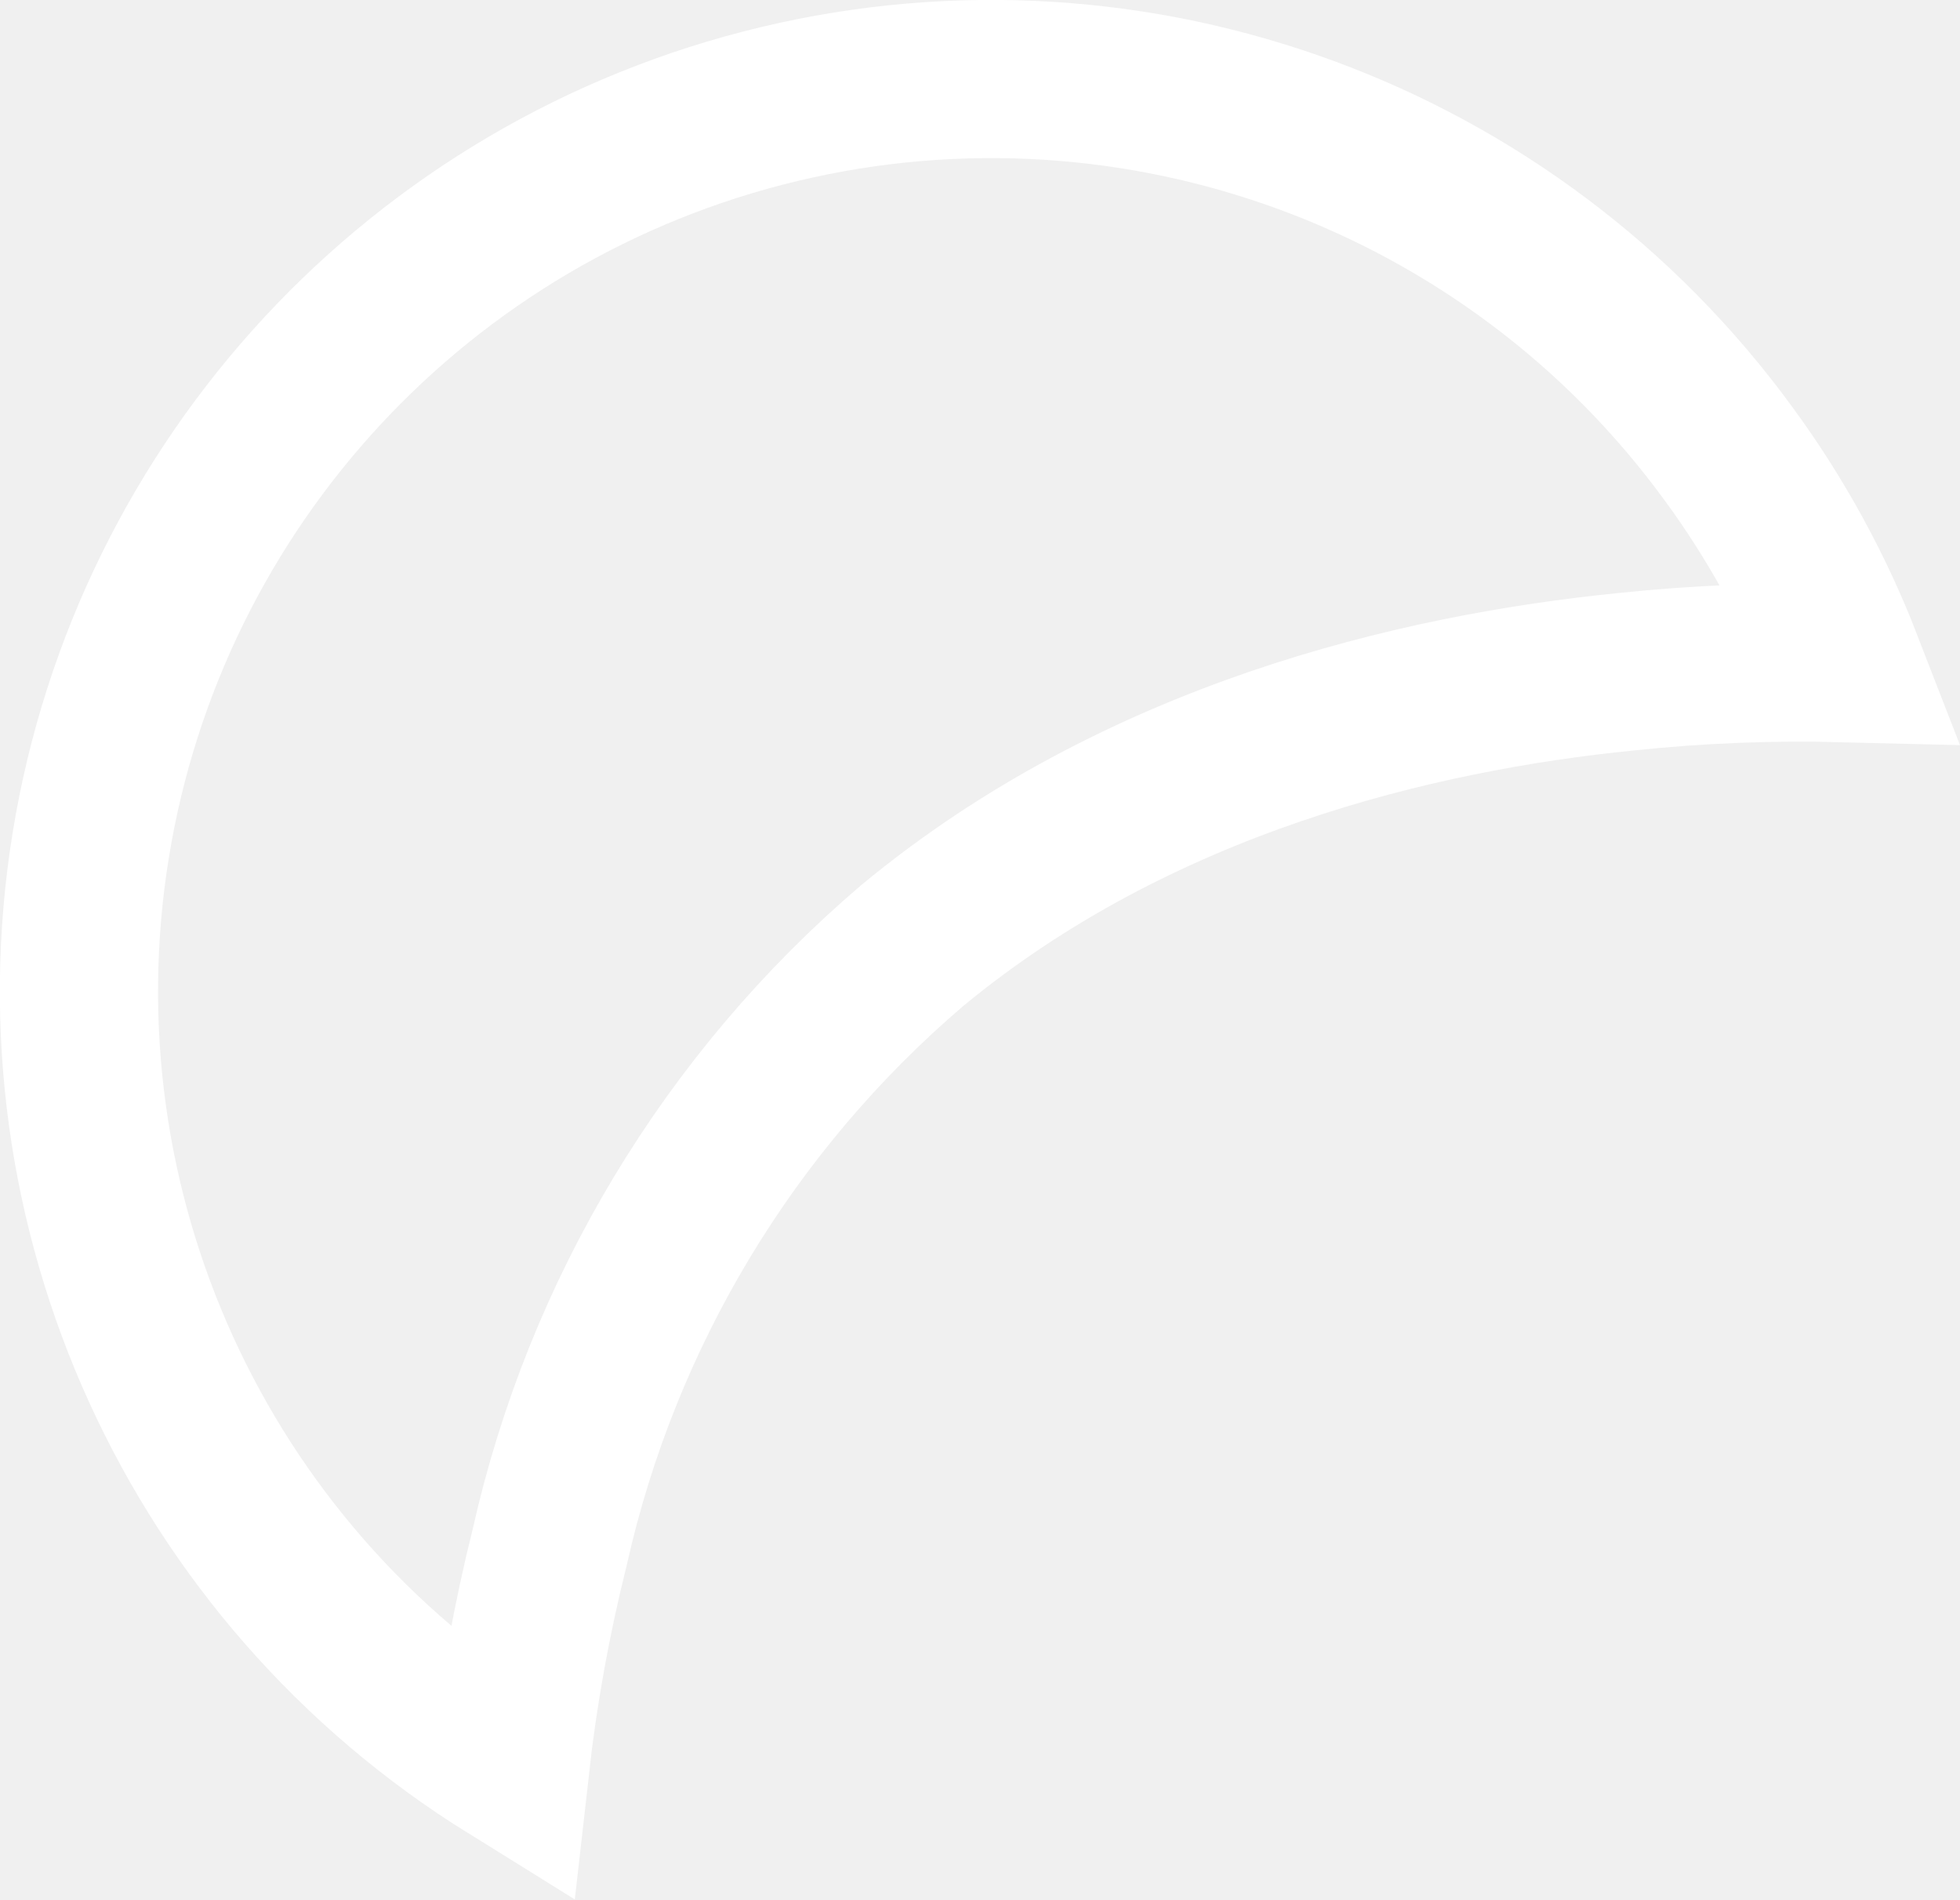
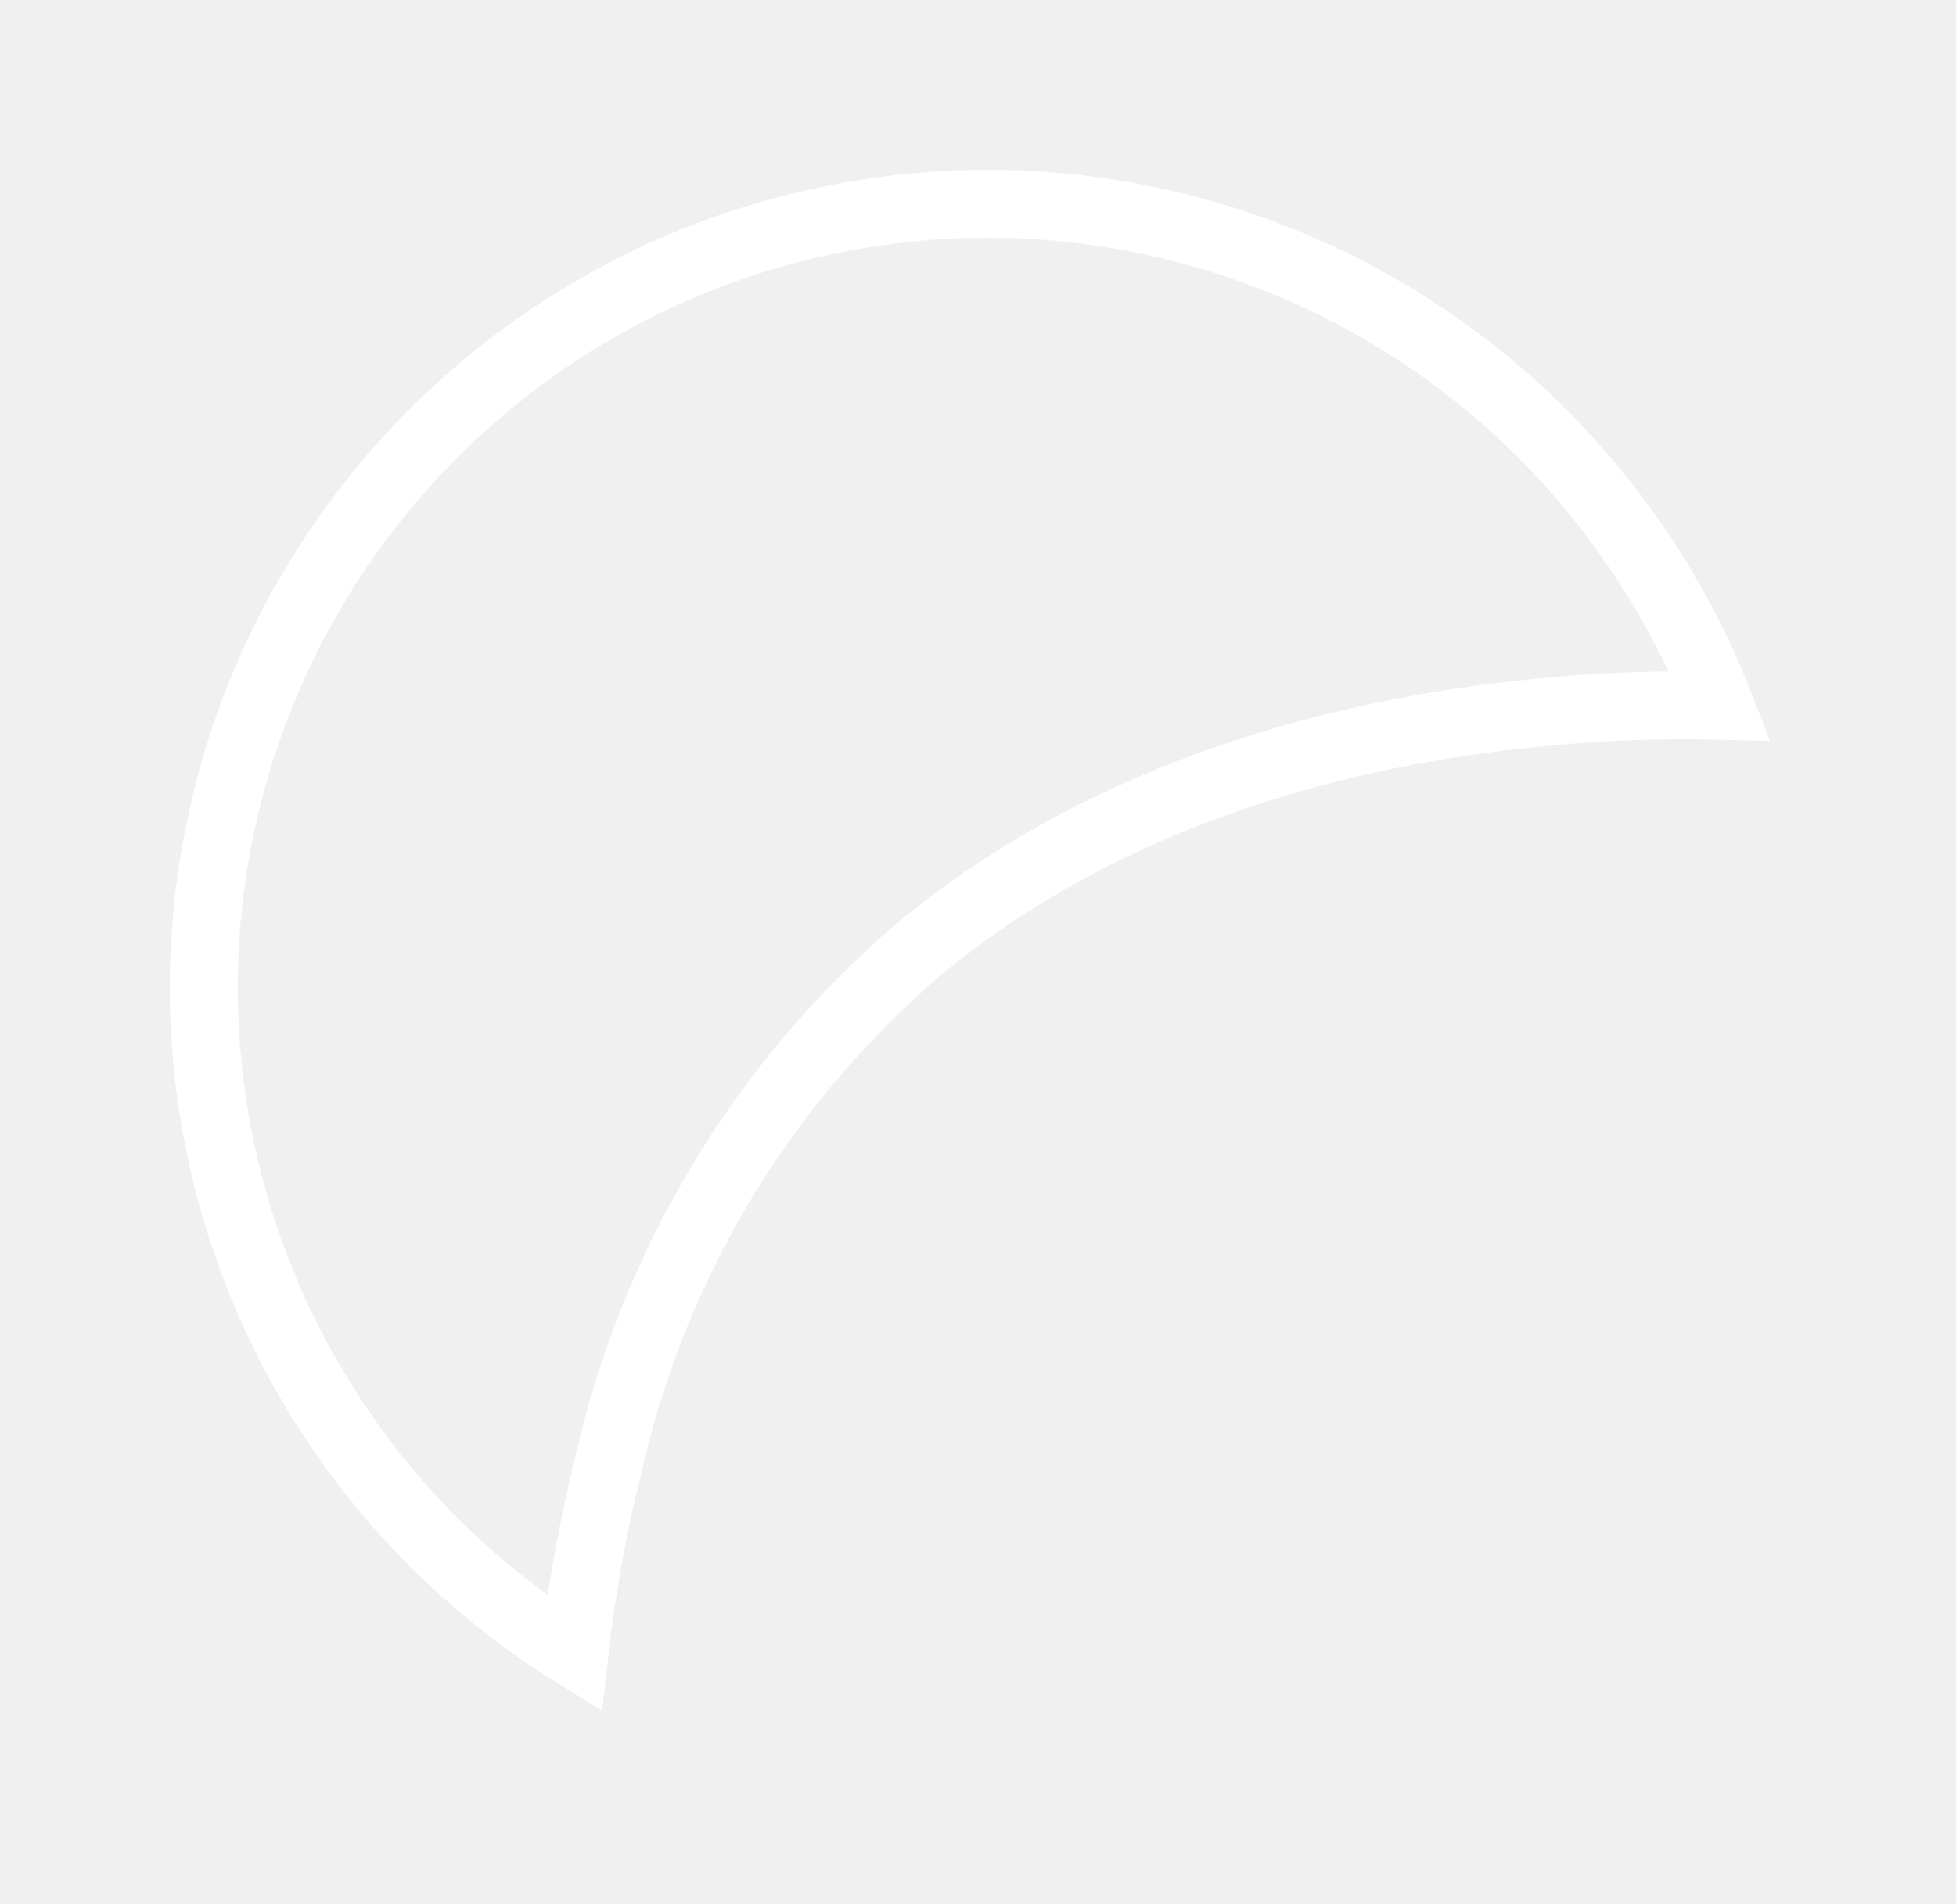
- <svg xmlns="http://www.w3.org/2000/svg" viewBox="0 0 49.56 48.04">
+ <svg xmlns="http://www.w3.org/2000/svg" viewBox="0 0 57.56 56.04">
  <defs>
-     <style>.cls-1{fill:none;stroke:#fff;stroke-miterlimit:10;stroke-width:4px;}</style>
+     <style>.cls-1{fill:none;stroke:#fff;stroke-miterlimit:10;stroke-width:2px;}</style>
  </defs>
  <g id="Layer_2" data-name="Layer 2">
    <g id="Layer_1-2" data-name="Layer 1">
-       <path class="cls-1" d="M43.71,11.48A23.07,23.07,0,1,0,12.9,44.67a42.24,42.24,0,0,1,1-5.54,28.07,28.07,0,0,1,9.16-15.21c5.71-4.73,12.76-6.4,18.05-6.93a42.29,42.29,0,0,1,5.5-.22A23,23,0,0,0,43.71,11.48Z" />
+       <path class="cls-1" transform="translate(4, 4)" d="M43.71,11.48A23.07,23.07,0,1,0,12.9,44.67a42.24,42.24,0,0,1,1-5.54,28.07,28.07,0,0,1,9.16-15.21c5.71-4.73,12.76-6.4,18.05-6.93a42.29,42.29,0,0,1,5.5-.22A23,23,0,0,0,43.71,11.48Z" />
    </g>
  </g>
</svg>
